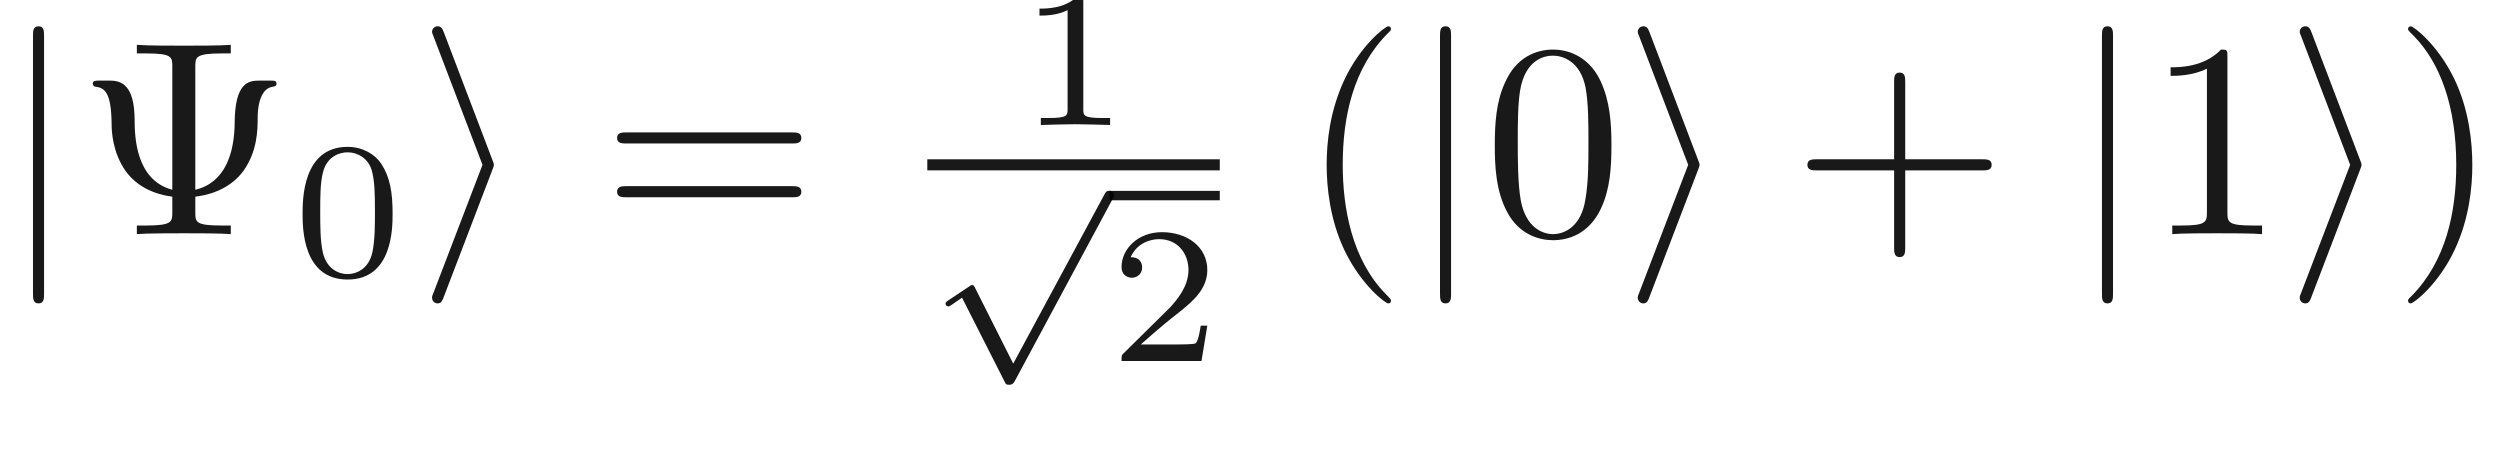
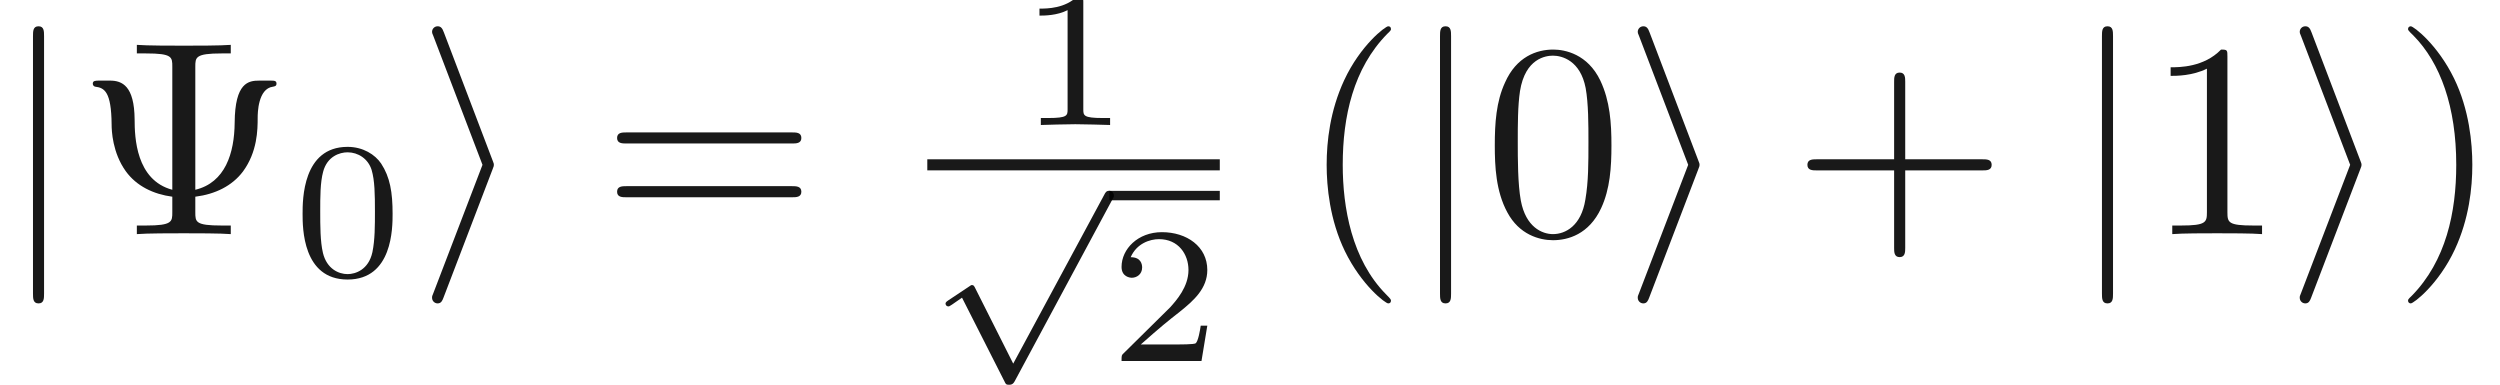
- <svg xmlns="http://www.w3.org/2000/svg" xmlns:ns1="http://github.com/leegao/readme2tex/" xmlns:xlink="http://www.w3.org/1999/xlink" height="16.834pt" ns1:offset="5.419604000000005" version="1.1" viewBox="-52.075 -70.454 89.882 16.834" width="89.882pt">
+ <svg xmlns="http://www.w3.org/2000/svg" xmlns:ns1="http://github.com/leegao/readme2tex/" xmlns:xlink="http://www.w3.org/1999/xlink" height="13.836pt" ns1:offset="5.419604000000005" version="1.1" viewBox="-52.075 -70.454 89.882 13.836" width="89.882pt">
  <defs>
+     <path d="M3.089 5.872L1.723 3.159C1.688 3.089 1.667 3.048 1.611 3.048C1.583 3.048 1.569 3.048 1.499 3.103L.753 3.599C.656 3.661 .656 3.696 .656 3.717C.656 3.759 .69 3.815 .753 3.815C.781 3.815 .795 3.815 .886 3.752C.962 3.696 1.165 3.557 1.248 3.501L2.776 6.514C2.824 6.618 2.838 6.632 2.936 6.632C2.999 6.632 3.075 6.632 3.145 6.5L6.653-.028C6.709-.119 6.709-.133 6.709-.167C6.709-.279 6.618-.342 6.541-.342C6.437-.342 6.402-.279 6.36-.195L3.089 5.872Z" id="g1-112" />
    <path d="M3.599-2.225C3.599-2.992 3.508-3.543 3.187-4.031C2.971-4.352 2.538-4.631 1.981-4.631C.363-4.631 .363-2.727 .363-2.225S.363 .139 1.981 .139S3.599-1.723 3.599-2.225ZM1.981-.056C1.66-.056 1.234-.244 1.095-.816C.997-1.227 .997-1.799 .997-2.315C.997-2.824 .997-3.354 1.102-3.738C1.248-4.289 1.695-4.435 1.981-4.435C2.357-4.435 2.72-4.205 2.845-3.801C2.957-3.424 2.964-2.922 2.964-2.315C2.964-1.799 2.964-1.283 2.873-.844C2.734-.209 2.26-.056 1.981-.056Z" id="g3-48" />
    <path d="M2.336-4.435C2.336-4.624 2.322-4.631 2.127-4.631C1.681-4.191 1.046-4.184 .76-4.184V-3.933C.928-3.933 1.388-3.933 1.771-4.129V-.572C1.771-.342 1.771-.251 1.074-.251H.809V0C.934-.007 1.792-.028 2.05-.028C2.267-.028 3.145-.007 3.299 0V-.251H3.034C2.336-.251 2.336-.342 2.336-.572V-4.435Z" id="g3-49" />
    <path d="M3.522-1.269H3.285C3.264-1.116 3.194-.704 3.103-.635C3.048-.593 2.511-.593 2.413-.593H1.13C1.862-1.241 2.106-1.437 2.525-1.764C3.041-2.176 3.522-2.608 3.522-3.271C3.522-4.115 2.783-4.631 1.89-4.631C1.025-4.631 .439-4.024 .439-3.382C.439-3.027 .739-2.992 .809-2.992C.976-2.992 1.179-3.11 1.179-3.361C1.179-3.487 1.13-3.731 .767-3.731C.983-4.226 1.458-4.38 1.785-4.38C2.483-4.38 2.845-3.836 2.845-3.271C2.845-2.664 2.413-2.183 2.19-1.932L.509-.272C.439-.209 .439-.195 .439 0H3.313L3.522-1.269Z" id="g3-50" />
-     <path d="M3.089 5.872L1.723 3.159C1.688 3.089 1.667 3.048 1.611 3.048C1.583 3.048 1.569 3.048 1.499 3.103L.753 3.599C.656 3.661 .656 3.696 .656 3.717C.656 3.759 .69 3.815 .753 3.815C.781 3.815 .795 3.815 .886 3.752C.962 3.696 1.165 3.557 1.248 3.501L2.776 6.514C2.824 6.618 2.838 6.632 2.936 6.632C2.999 6.632 3.075 6.632 3.145 6.5L6.653-.028C6.709-.119 6.709-.133 6.709-.167C6.709-.279 6.618-.342 6.541-.342C6.437-.342 6.402-.279 6.36-.195L3.089 5.872Z" id="g1-112" />
    <path d="M2.72-2.321C2.77-2.441 2.77-2.461 2.77-2.491S2.77-2.54 2.72-2.66L.976-7.243C.917-7.412 .857-7.472 .747-7.472S.548-7.382 .548-7.273C.548-7.243 .548-7.223 .598-7.113L2.361-2.491L.598 2.112C.548 2.222 .548 2.242 .548 2.291C.548 2.401 .638 2.491 .747 2.491C.877 2.491 .917 2.391 .956 2.291L2.72-2.321Z" id="g0-105" />
    <path d="M1.584-7.113C1.584-7.293 1.584-7.472 1.385-7.472S1.186-7.293 1.186-7.113V2.132C1.186 2.311 1.186 2.491 1.385 2.491S1.584 2.311 1.584 2.132V-7.113Z" id="g0-106" />
    <path d="M4.254-6.017C4.254-6.356 4.254-6.496 5.2-6.496H5.529V-6.804C5.171-6.775 4.254-6.775 3.846-6.775S2.511-6.775 2.152-6.804V-6.496H2.481C3.427-6.496 3.427-6.366 3.427-6.017V-1.594C2.122-1.943 2.072-3.477 2.072-4.125C2.062-5.33 1.624-5.519 1.186-5.519H.817C.667-5.519 .568-5.519 .568-5.41C.568-5.36 .598-5.31 .658-5.3C.986-5.26 1.235-5.121 1.245-3.945C1.245-3.716 1.275-2.929 1.753-2.262C2.142-1.724 2.75-1.435 3.427-1.345V-.787C3.427-.448 3.427-.309 2.481-.309H2.152V0C2.511-.03 3.427-.03 3.836-.03S5.171-.03 5.529 0V-.309H5.2C4.254-.309 4.254-.438 4.254-.787V-1.345C4.971-1.435 5.579-1.733 5.968-2.252C6.486-2.959 6.496-3.746 6.496-4.184C6.496-4.344 6.506-5.23 7.044-5.3C7.103-5.31 7.173-5.32 7.173-5.41C7.173-5.519 7.093-5.519 6.934-5.519H6.555C6.167-5.519 5.679-5.45 5.669-4.005C5.659-2.909 5.33-1.853 4.254-1.594V-6.017Z" id="g2-9" />
    <path d="M3.298 2.391C3.298 2.361 3.298 2.341 3.128 2.172C1.883 .917 1.564-.966 1.564-2.491C1.564-4.224 1.943-5.958 3.168-7.203C3.298-7.323 3.298-7.342 3.298-7.372C3.298-7.442 3.258-7.472 3.198-7.472C3.098-7.472 2.202-6.795 1.614-5.529C1.106-4.433 .986-3.328 .986-2.491C.986-1.714 1.096-.508 1.644 .618C2.242 1.843 3.098 2.491 3.198 2.491C3.258 2.491 3.298 2.461 3.298 2.391Z" id="g2-40" />
    <path d="M2.879-2.491C2.879-3.268 2.77-4.473 2.222-5.599C1.624-6.824 .767-7.472 .667-7.472C.608-7.472 .568-7.432 .568-7.372C.568-7.342 .568-7.323 .757-7.143C1.733-6.157 2.301-4.573 2.301-2.491C2.301-.787 1.933 .966 .697 2.222C.568 2.341 .568 2.361 .568 2.391C.568 2.451 .608 2.491 .667 2.491C.767 2.491 1.664 1.813 2.252 .548C2.76-.548 2.879-1.654 2.879-2.491Z" id="g2-41" />
    <path d="M4.075-2.291H6.854C6.994-2.291 7.183-2.291 7.183-2.491S6.994-2.69 6.854-2.69H4.075V-5.479C4.075-5.619 4.075-5.808 3.875-5.808S3.676-5.619 3.676-5.479V-2.69H.887C.747-2.69 .558-2.69 .558-2.491S.747-2.291 .887-2.291H3.676V.498C3.676 .638 3.676 .827 3.875 .827S4.075 .638 4.075 .498V-2.291Z" id="g2-43" />
    <path d="M4.583-3.188C4.583-3.985 4.533-4.782 4.184-5.519C3.726-6.476 2.909-6.635 2.491-6.635C1.893-6.635 1.166-6.376 .757-5.45C.438-4.762 .389-3.985 .389-3.188C.389-2.441 .428-1.544 .837-.787C1.265 .02 1.993 .219 2.481 .219C3.019 .219 3.776 .01 4.214-.936C4.533-1.624 4.583-2.401 4.583-3.188ZM2.481 0C2.092 0 1.504-.249 1.325-1.205C1.215-1.803 1.215-2.72 1.215-3.308C1.215-3.945 1.215-4.603 1.295-5.141C1.484-6.326 2.232-6.416 2.481-6.416C2.809-6.416 3.467-6.237 3.656-5.25C3.756-4.692 3.756-3.935 3.756-3.308C3.756-2.56 3.756-1.883 3.646-1.245C3.497-.299 2.929 0 2.481 0Z" id="g2-48" />
    <path d="M2.929-6.376C2.929-6.615 2.929-6.635 2.7-6.635C2.082-5.998 1.205-5.998 .887-5.998V-5.689C1.086-5.689 1.674-5.689 2.192-5.948V-.787C2.192-.428 2.162-.309 1.265-.309H.946V0C1.295-.03 2.162-.03 2.56-.03S3.826-.03 4.174 0V-.309H3.856C2.959-.309 2.929-.418 2.929-.787V-6.376Z" id="g2-49" />
    <path d="M6.844-3.258C6.994-3.258 7.183-3.258 7.183-3.457S6.994-3.656 6.854-3.656H.887C.747-3.656 .558-3.656 .558-3.457S.747-3.258 .897-3.258H6.844ZM6.854-1.325C6.994-1.325 7.183-1.325 7.183-1.524S6.994-1.724 6.844-1.724H.897C.747-1.724 .558-1.724 .558-1.524S.747-1.325 .887-1.325H6.854Z" id="g2-61" />
    <path d="M3.318-.757C3.357-.359 3.626 .06 4.095 .06C4.304 .06 4.912-.08 4.912-.887V-1.445H4.663V-.887C4.663-.309 4.413-.249 4.304-.249C3.975-.249 3.935-.697 3.935-.747V-2.74C3.935-3.158 3.935-3.547 3.577-3.915C3.188-4.304 2.69-4.463 2.212-4.463C1.395-4.463 .707-3.995 .707-3.337C.707-3.039 .907-2.869 1.166-2.869C1.445-2.869 1.624-3.068 1.624-3.328C1.624-3.447 1.574-3.776 1.116-3.786C1.385-4.134 1.873-4.244 2.192-4.244C2.68-4.244 3.248-3.856 3.248-2.969V-2.6C2.74-2.57 2.042-2.54 1.415-2.242C.667-1.903 .418-1.385 .418-.946C.418-.139 1.385 .11 2.012 .11C2.67 .11 3.128-.289 3.318-.757ZM3.248-2.391V-1.395C3.248-.448 2.531-.11 2.082-.11C1.594-.11 1.186-.458 1.186-.956C1.186-1.504 1.604-2.331 3.248-2.391Z" id="g2-97" />
  </defs>
  <g fill-opacity="0.9" id="page1">
    <use x="-52.075" y="-62.037" xlink:href="#g0-106" />
    <use x="-49.307" y="-62.037" xlink:href="#g2-9" />
    <use x="-41.559" y="-60.543" xlink:href="#g3-48" />
    <use x="-37.089" y="-62.037" xlink:href="#g0-105" />
    <use x="-30.447" y="-62.037" xlink:href="#g2-61" />
    <use x="-15.463" y="-65.96" xlink:href="#g3-49" />
    <rect height=".398" width="10.516" x="-18.736" y="-64.727" />
    <use x="-18.736" y="-63.253" xlink:href="#g1-112" />
    <rect height=".339" width="3.971" x="-12.191" y="-63.592" />
    <use x="-12.191" y="-57.476" xlink:href="#g3-50" />
    <use x="-5.364" y="-62.037" xlink:href="#g2-40" />
    <use x="-1.489" y="-62.037" xlink:href="#g0-106" />
    <use x="1.278" y="-62.037" xlink:href="#g2-48" />
    <use x="6.259" y="-62.037" xlink:href="#g0-105" />
    <use x="12.348" y="-62.037" xlink:href="#g2-43" />
    <use x="22.31" y="-62.037" xlink:href="#g0-106" />
    <use x="25.078" y="-62.037" xlink:href="#g2-49" />
    <use x="30.059" y="-62.037" xlink:href="#g0-105" />
    <use x="33.933" y="-62.037" xlink:href="#g2-41" />
  </g>
</svg>
